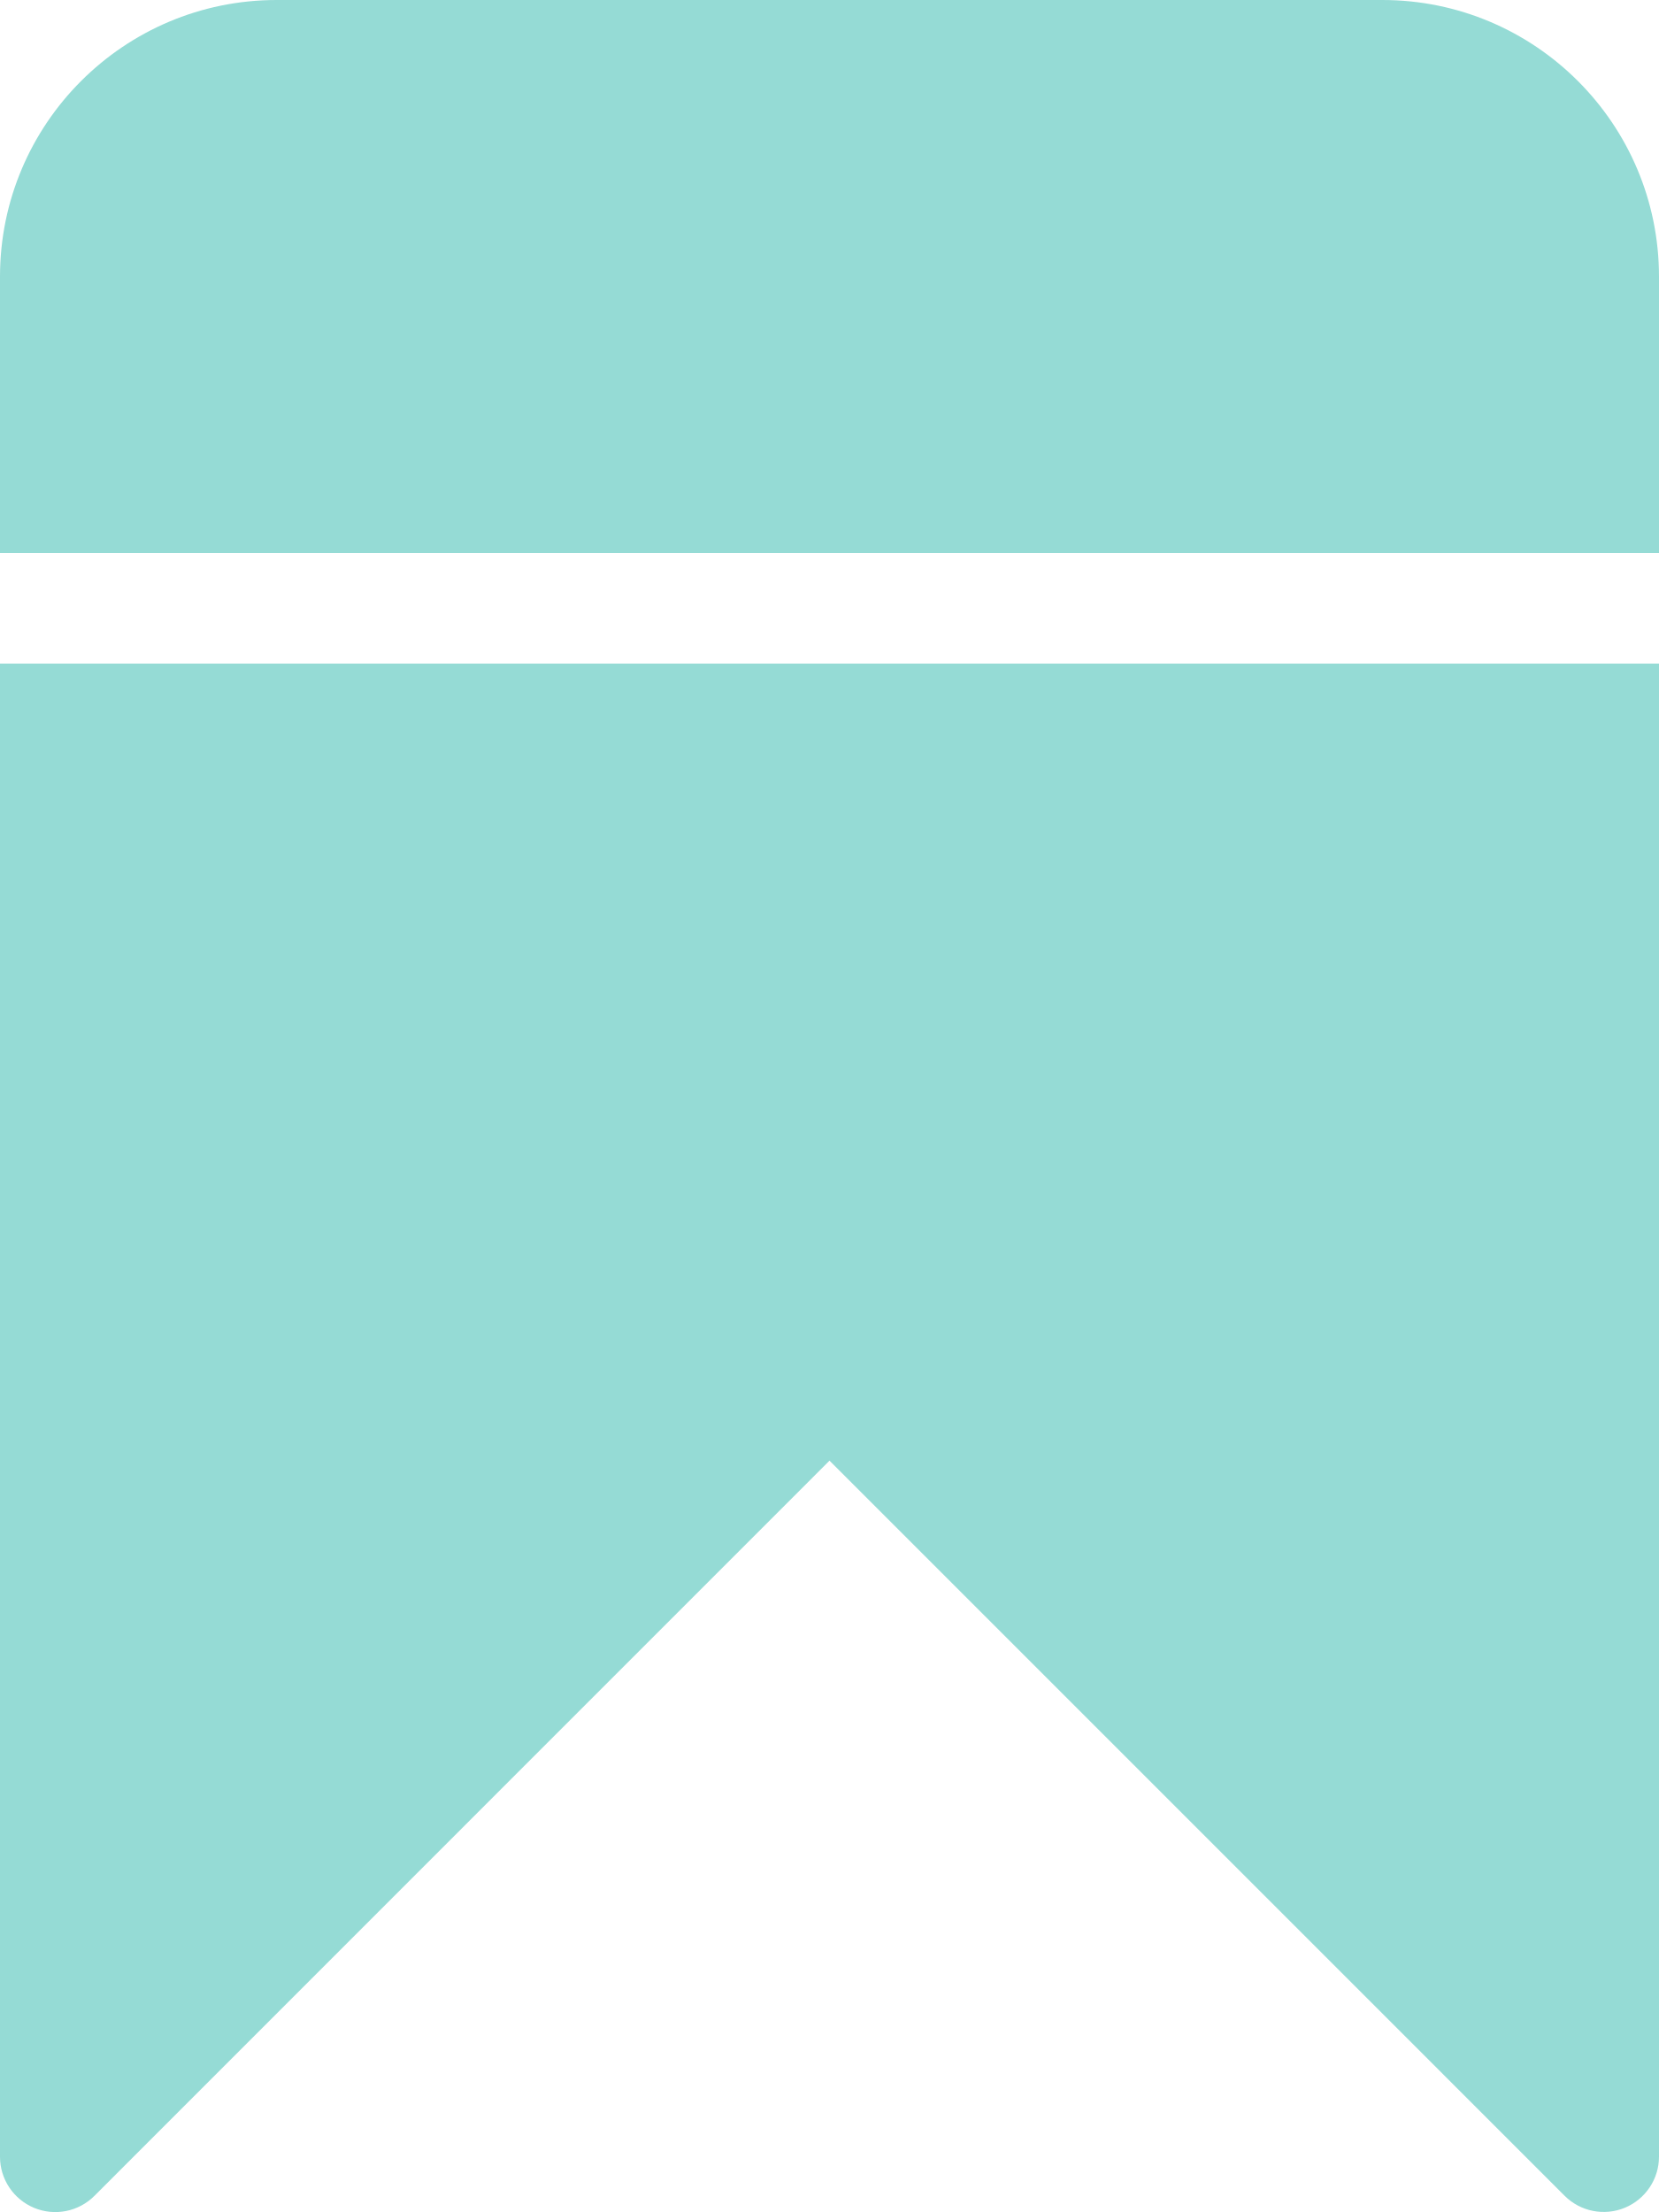
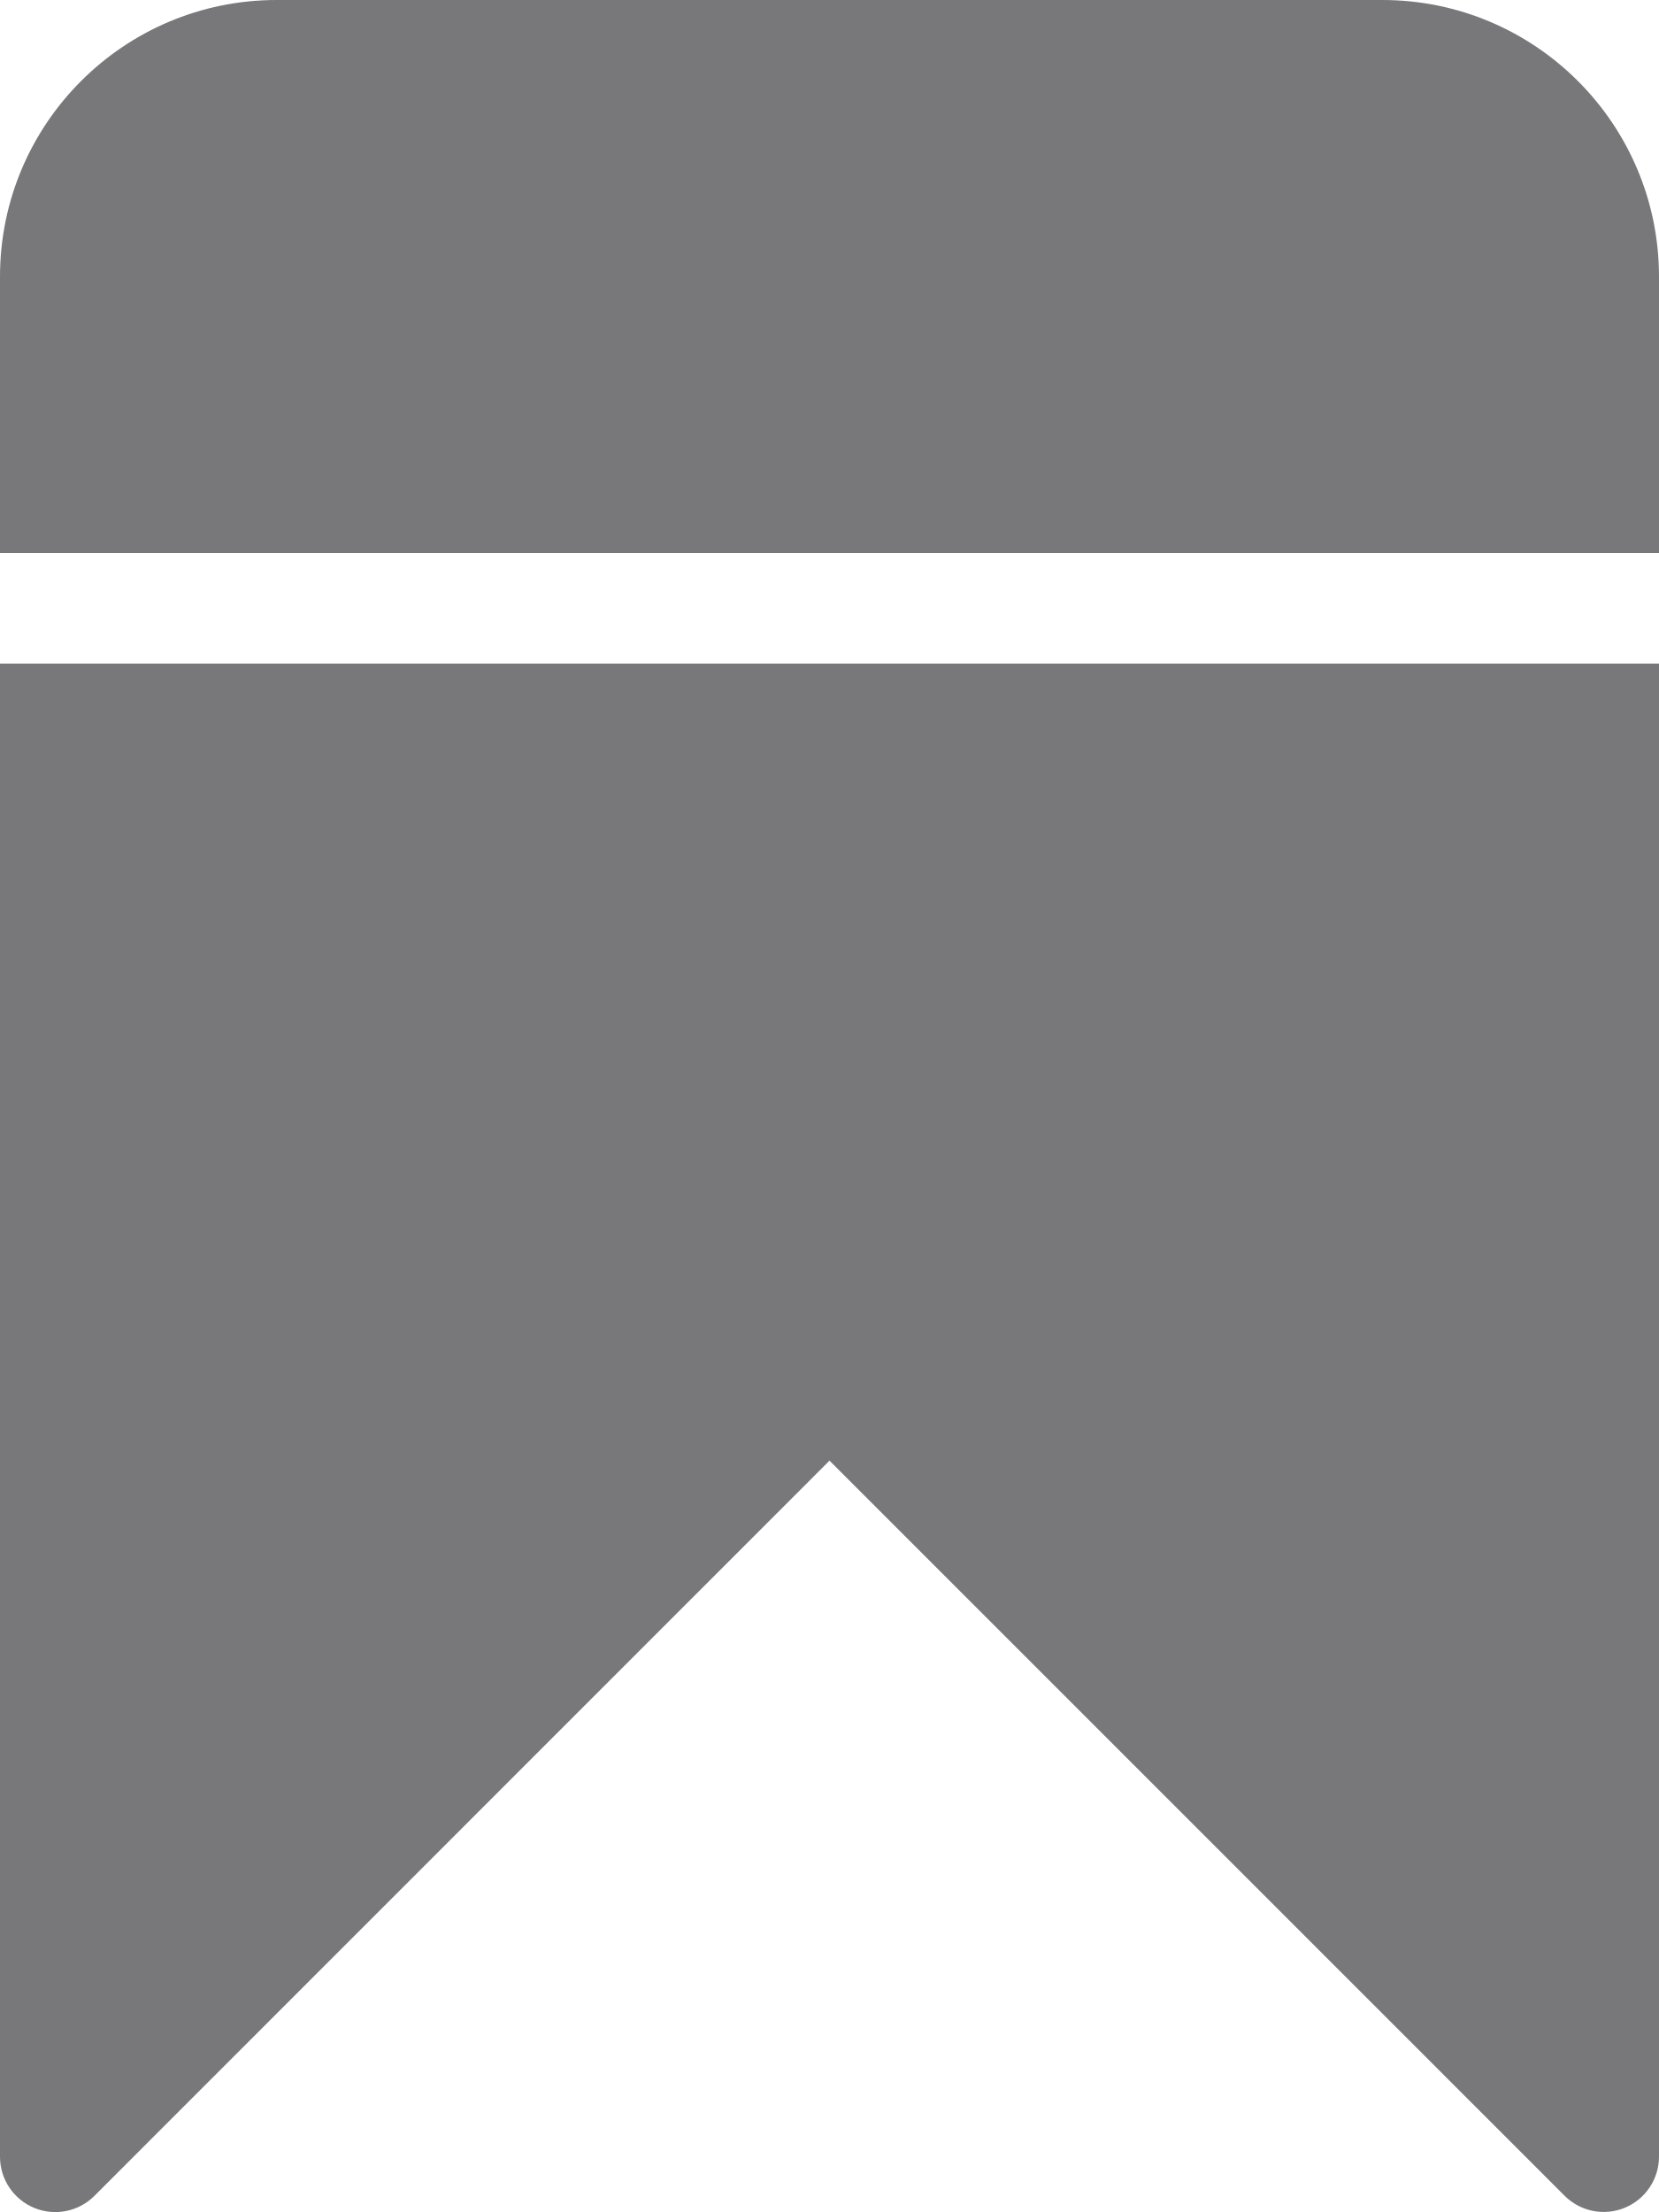
<svg xmlns="http://www.w3.org/2000/svg" id="Component_2199" data-name="Component 2199" width="13.5" height="18" viewBox="0 0 13.5 18">
-   <path id="noun-save-4920260" d="M240,125.4h13.5v12.15a.45.45,0,0,1-.768.318l-5.982-5.982-5.981,5.982a.45.45,0,0,1-.769-.318Zm11.25-5.4h-9a2.252,2.252,0,0,0-2.25,2.25v2.25h13.5v-2.25A2.252,2.252,0,0,0,251.25,120Z" transform="translate(-240 -120)" fill="#95dbd5" />
+   <path id="noun-save-4920260" d="M240,125.4h13.5v12.15a.45.45,0,0,1-.768.318l-5.982-5.982-5.981,5.982a.45.45,0,0,1-.769-.318Zm11.25-5.4h-9a2.252,2.252,0,0,0-2.25,2.25v2.25h13.5v-2.25A2.252,2.252,0,0,0,251.25,120Z" transform="translate(-240 -120)" fill="#78787B" />
</svg>
